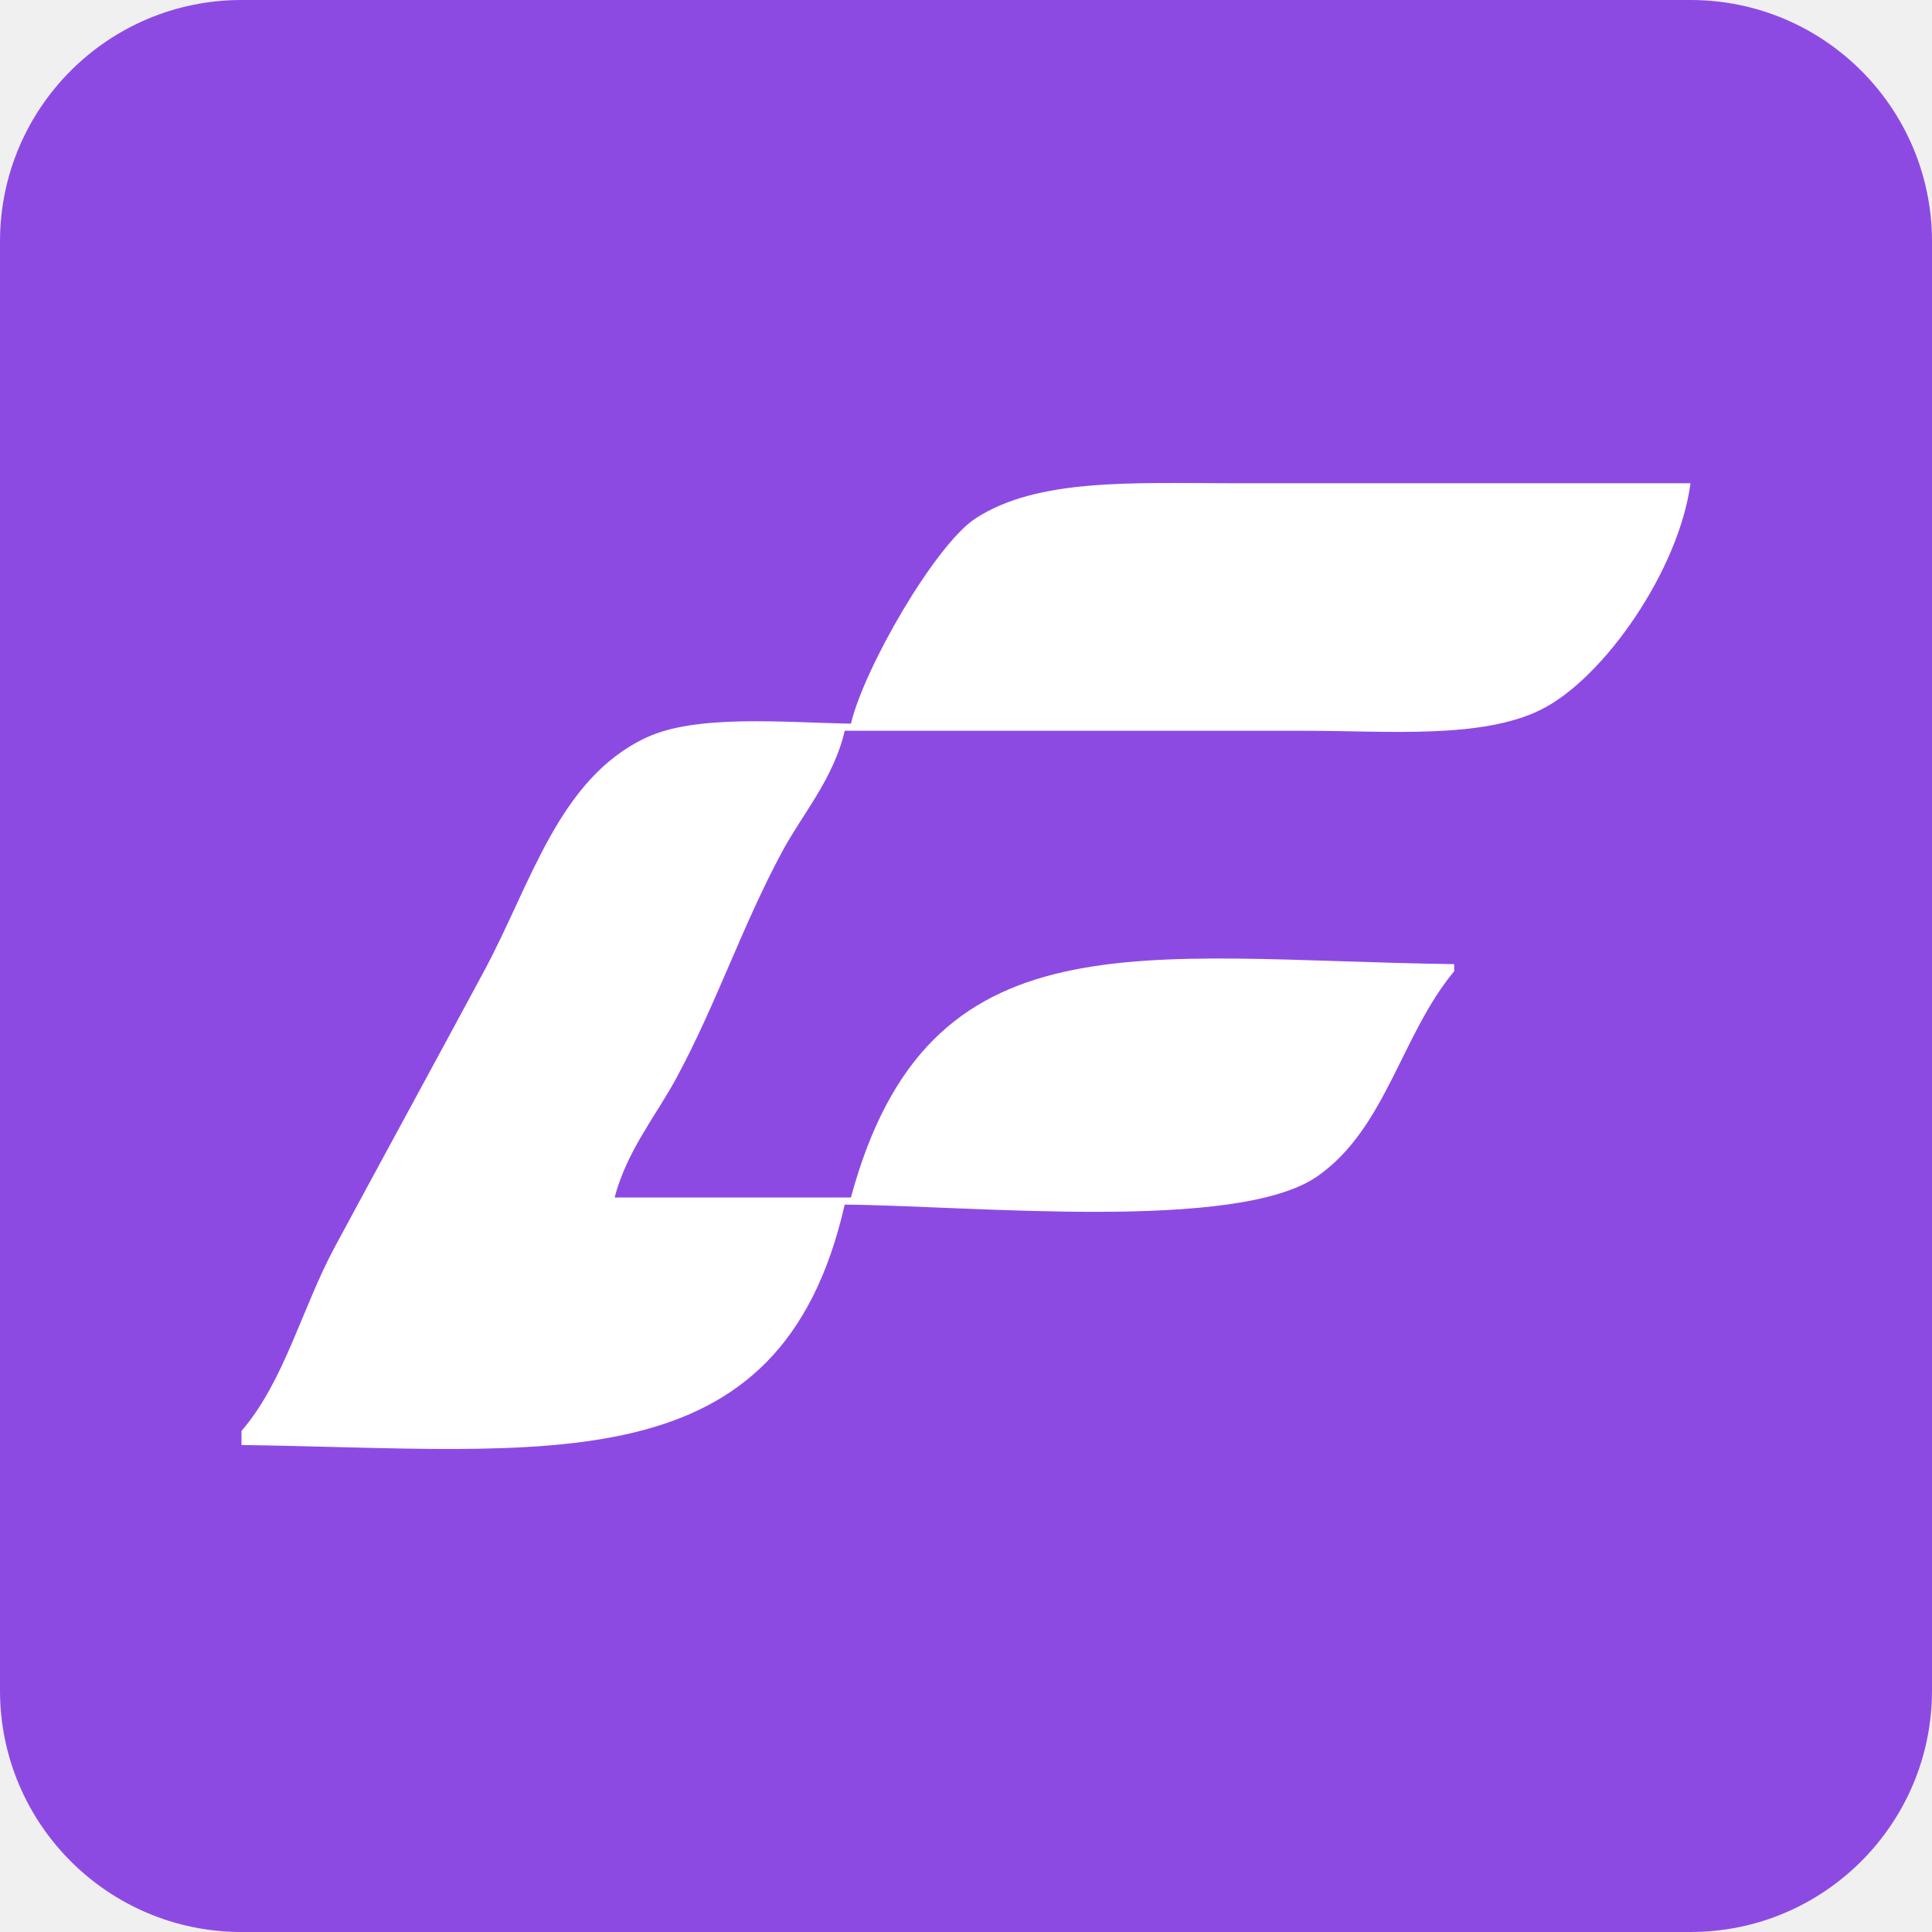
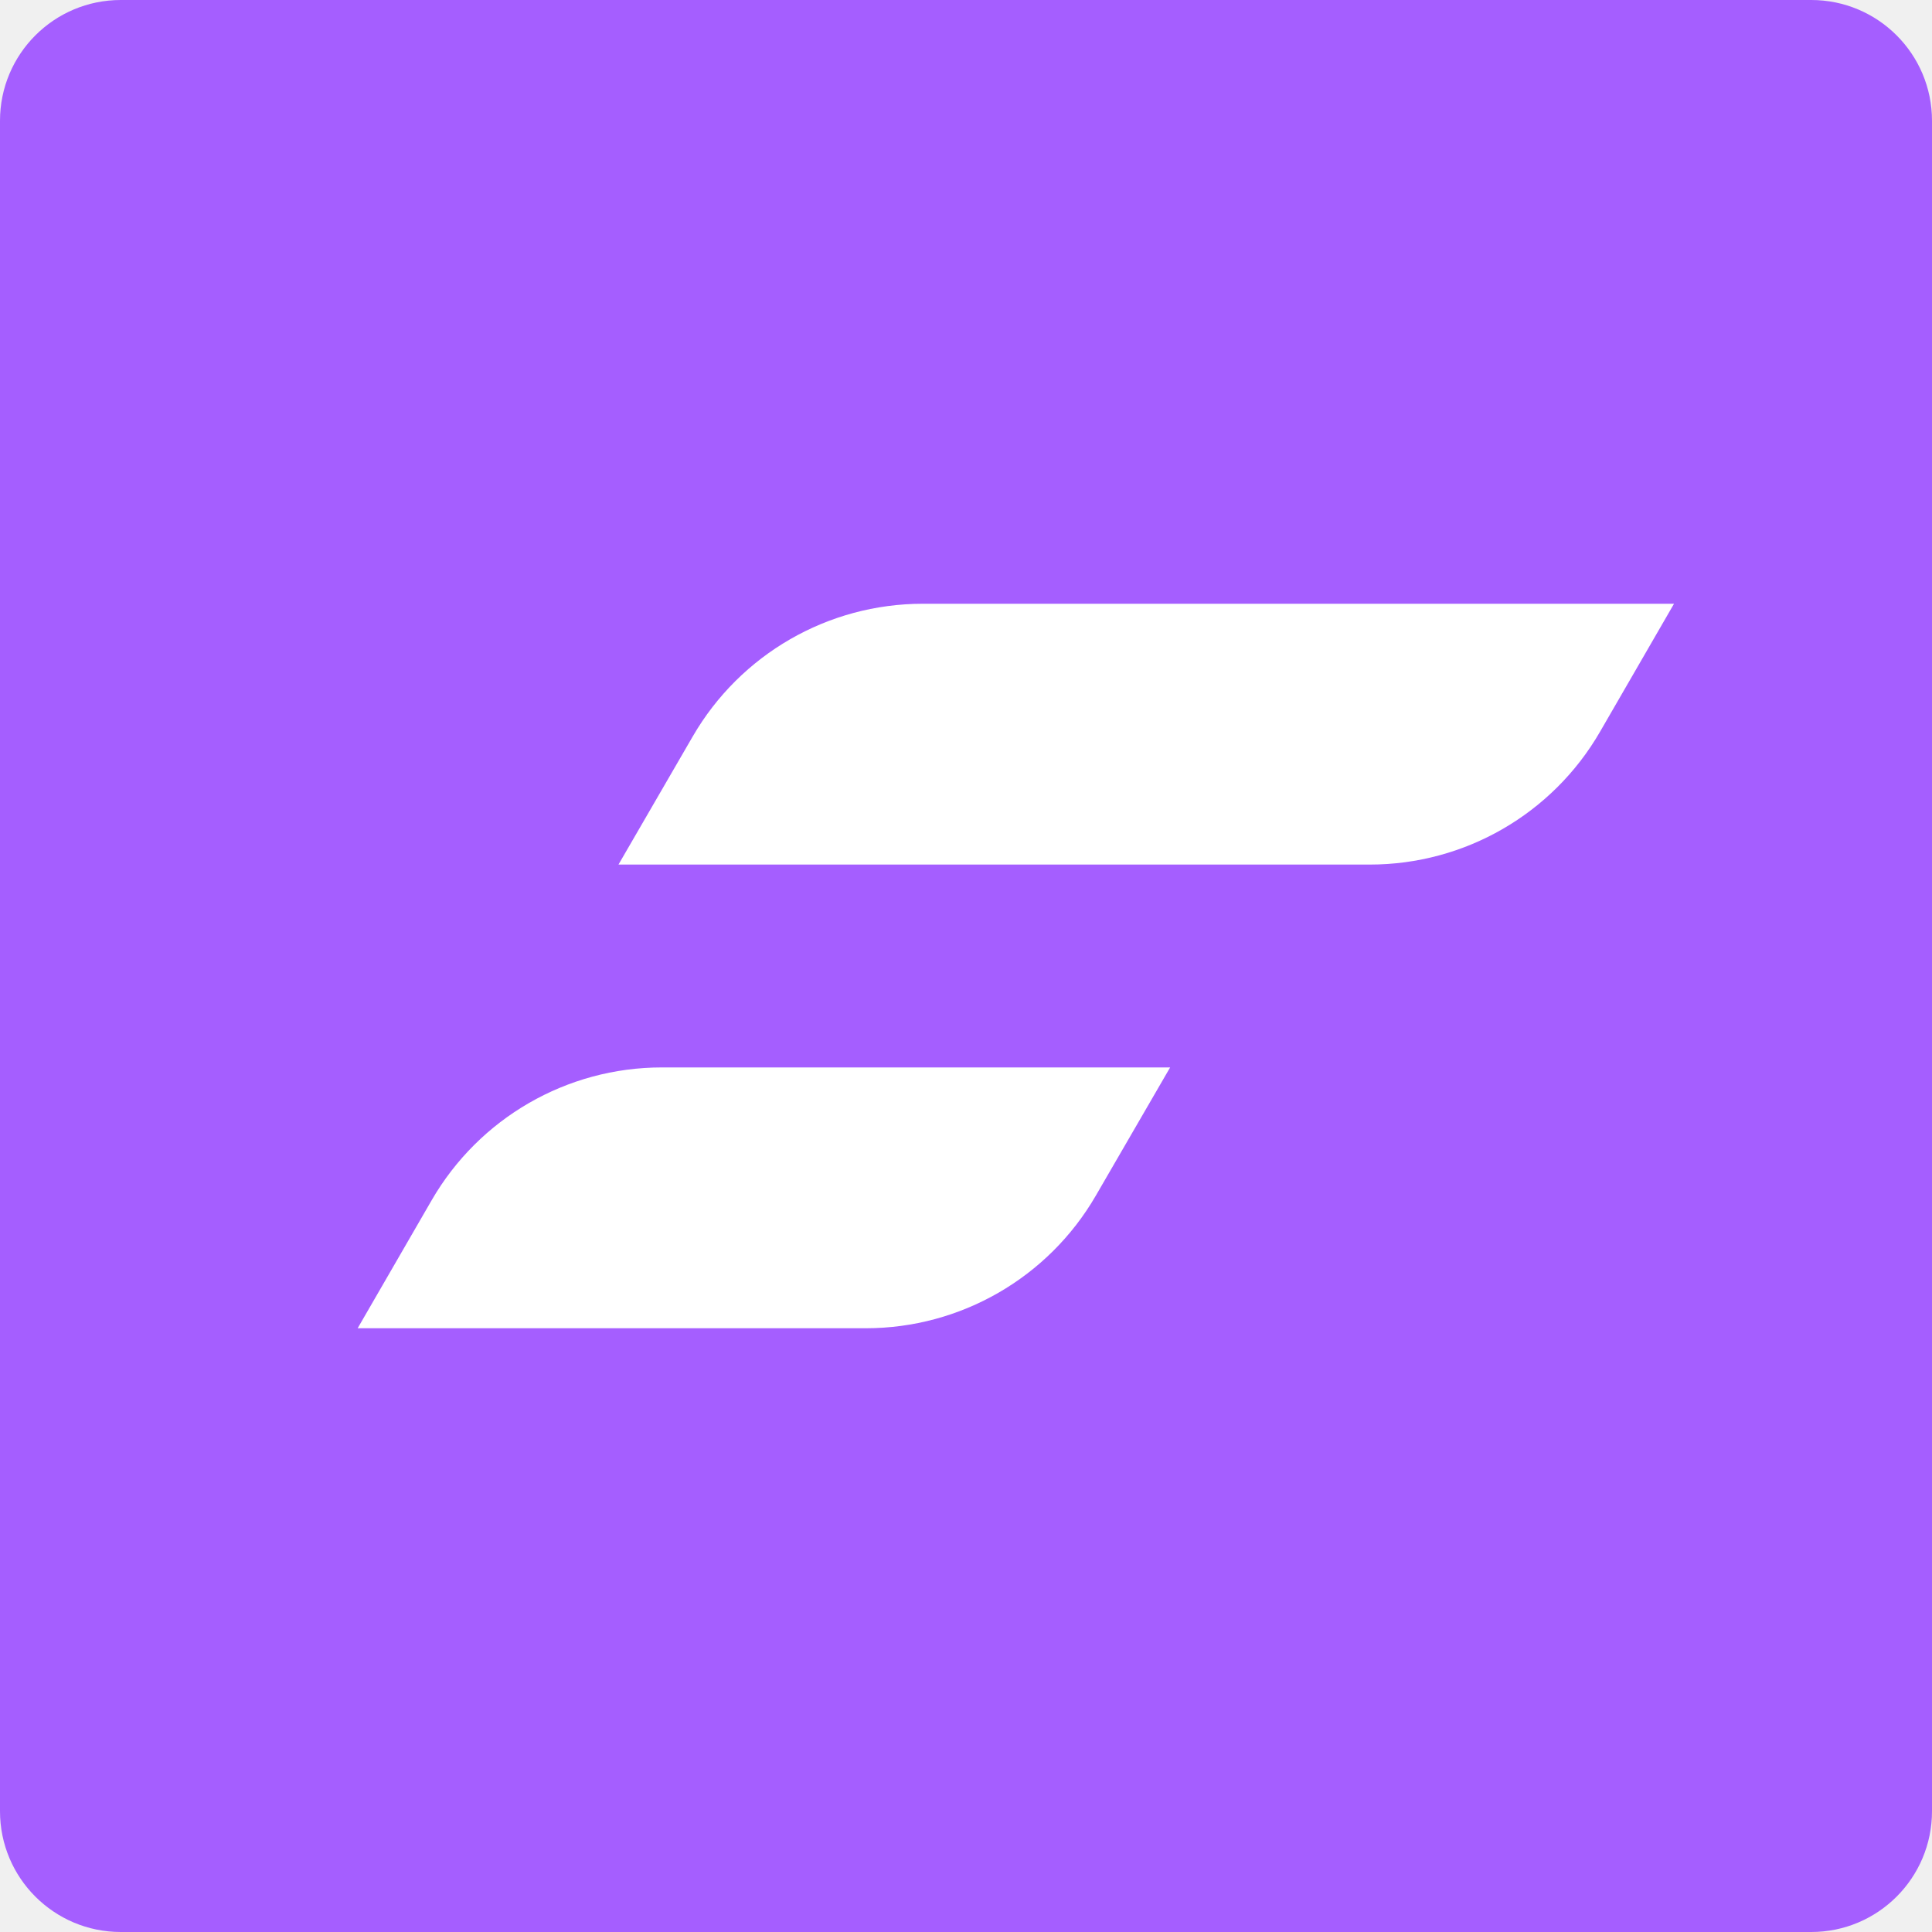
<svg xmlns="http://www.w3.org/2000/svg" width="32" height="32" viewBox="0 0 32 32" fill="none">
-   <rect width="32" height="32" rx="4" fill="#8D4AE3" />
-   <path fill-rule="evenodd" clip-rule="evenodd" d="M28 8.004C27.809 9.441 26.569 11.231 25.528 11.752C24.541 12.245 22.994 12.104 21.614 12.104C19.074 12.104 16.532 12.104 13.991 12.104C13.811 12.888 13.294 13.48 12.961 14.095C12.291 15.336 11.877 16.604 11.21 17.843C10.873 18.47 10.383 19.057 10.18 19.834C11.485 19.834 12.789 19.834 14.094 19.834C15.375 15.102 18.851 15.898 24.086 15.969C24.086 16.008 24.086 16.047 24.086 16.086C23.203 17.15 22.955 18.691 21.82 19.483C20.494 20.409 16.109 19.97 13.991 19.952C12.925 24.638 9.086 24.002 4 23.934C4 23.856 4 23.779 4 23.7C4.706 22.886 5.003 21.66 5.545 20.654C6.346 19.167 7.215 17.577 8.017 16.086C8.8 14.631 9.252 12.903 10.695 12.221C11.528 11.827 12.962 11.966 14.094 11.986C14.319 11.048 15.493 9.023 16.154 8.589C17.18 7.917 18.763 8.004 20.378 8.004C22.918 8.004 25.459 8.004 28 8.004Z" fill="white" />
+   <rect width="32" height="32" rx="2" fill="#A55EFF" />
+   <path fill-rule="evenodd" clip-rule="evenodd" d="M10.244 14.32L11.475 12.196C12.263 10.837 13.714 10 15.285 10H27.727L26.502 12.119C25.715 13.481 24.261 14.32 22.689 14.32H10.244ZM5.924 22L7.149 19.881C7.936 18.519 9.389 17.68 10.962 17.68H19.381L18.15 19.804C17.362 21.163 15.91 22 14.34 22H5.924Z" fill="white" />
</svg>
